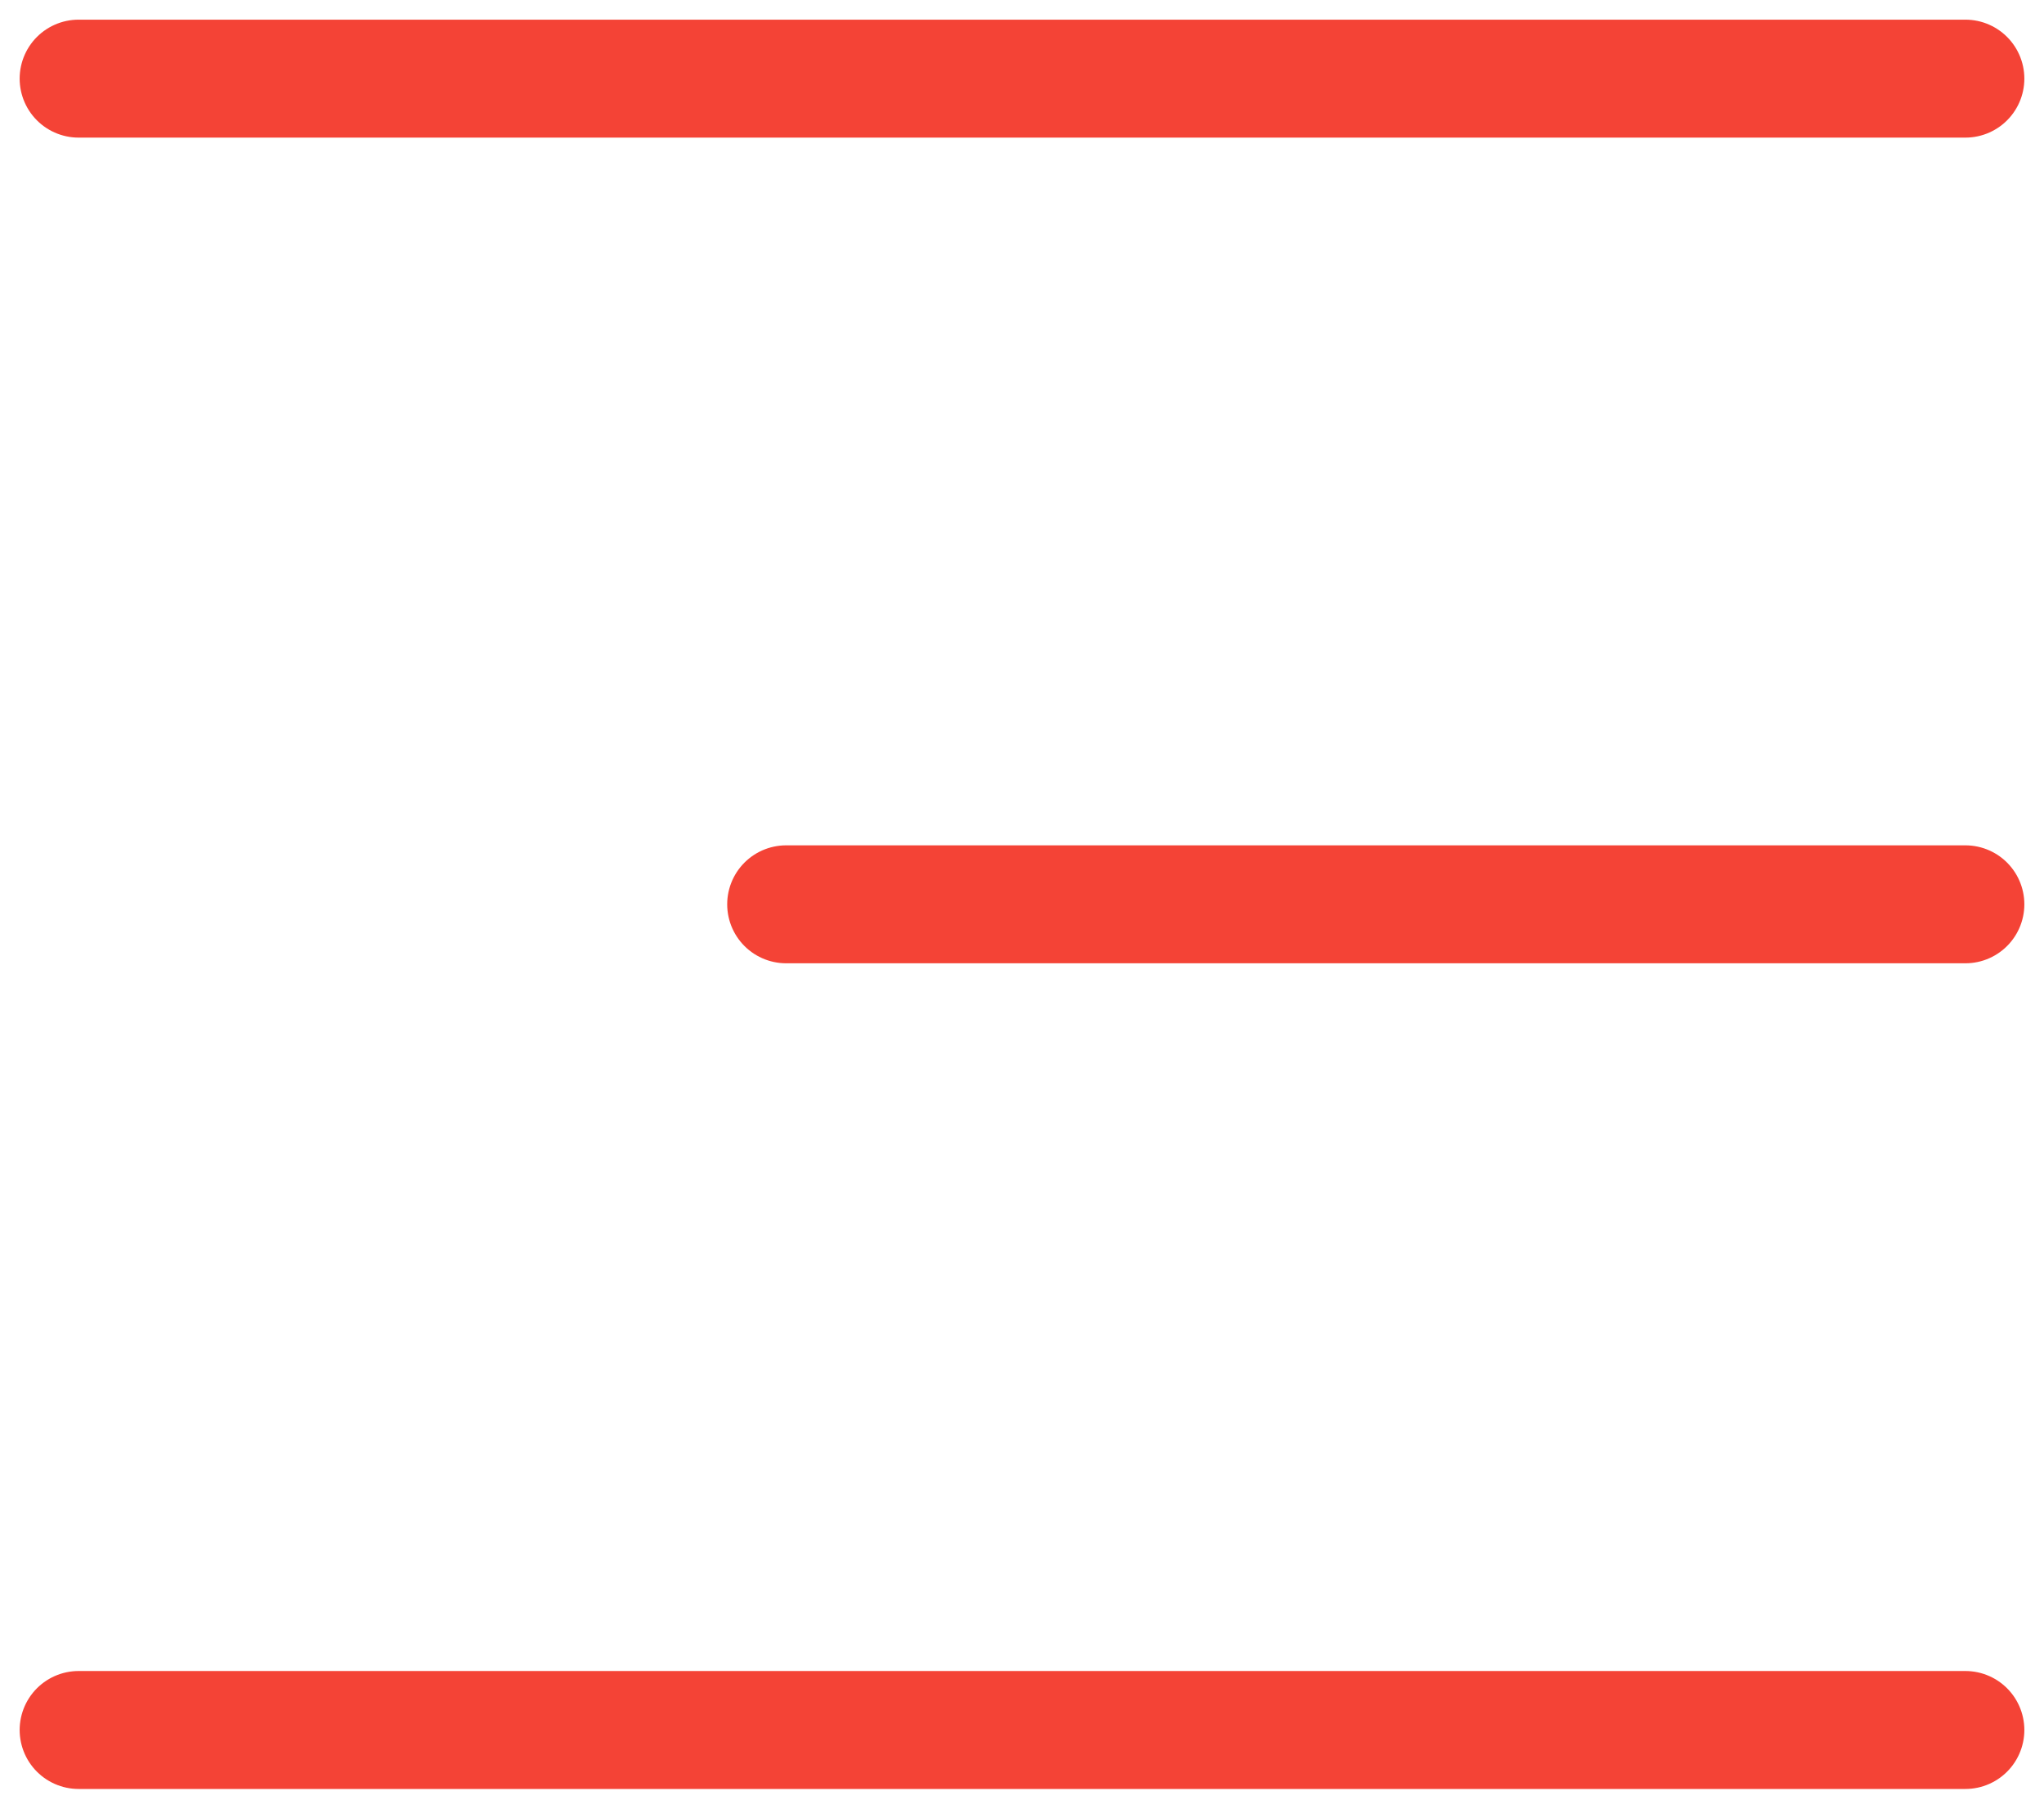
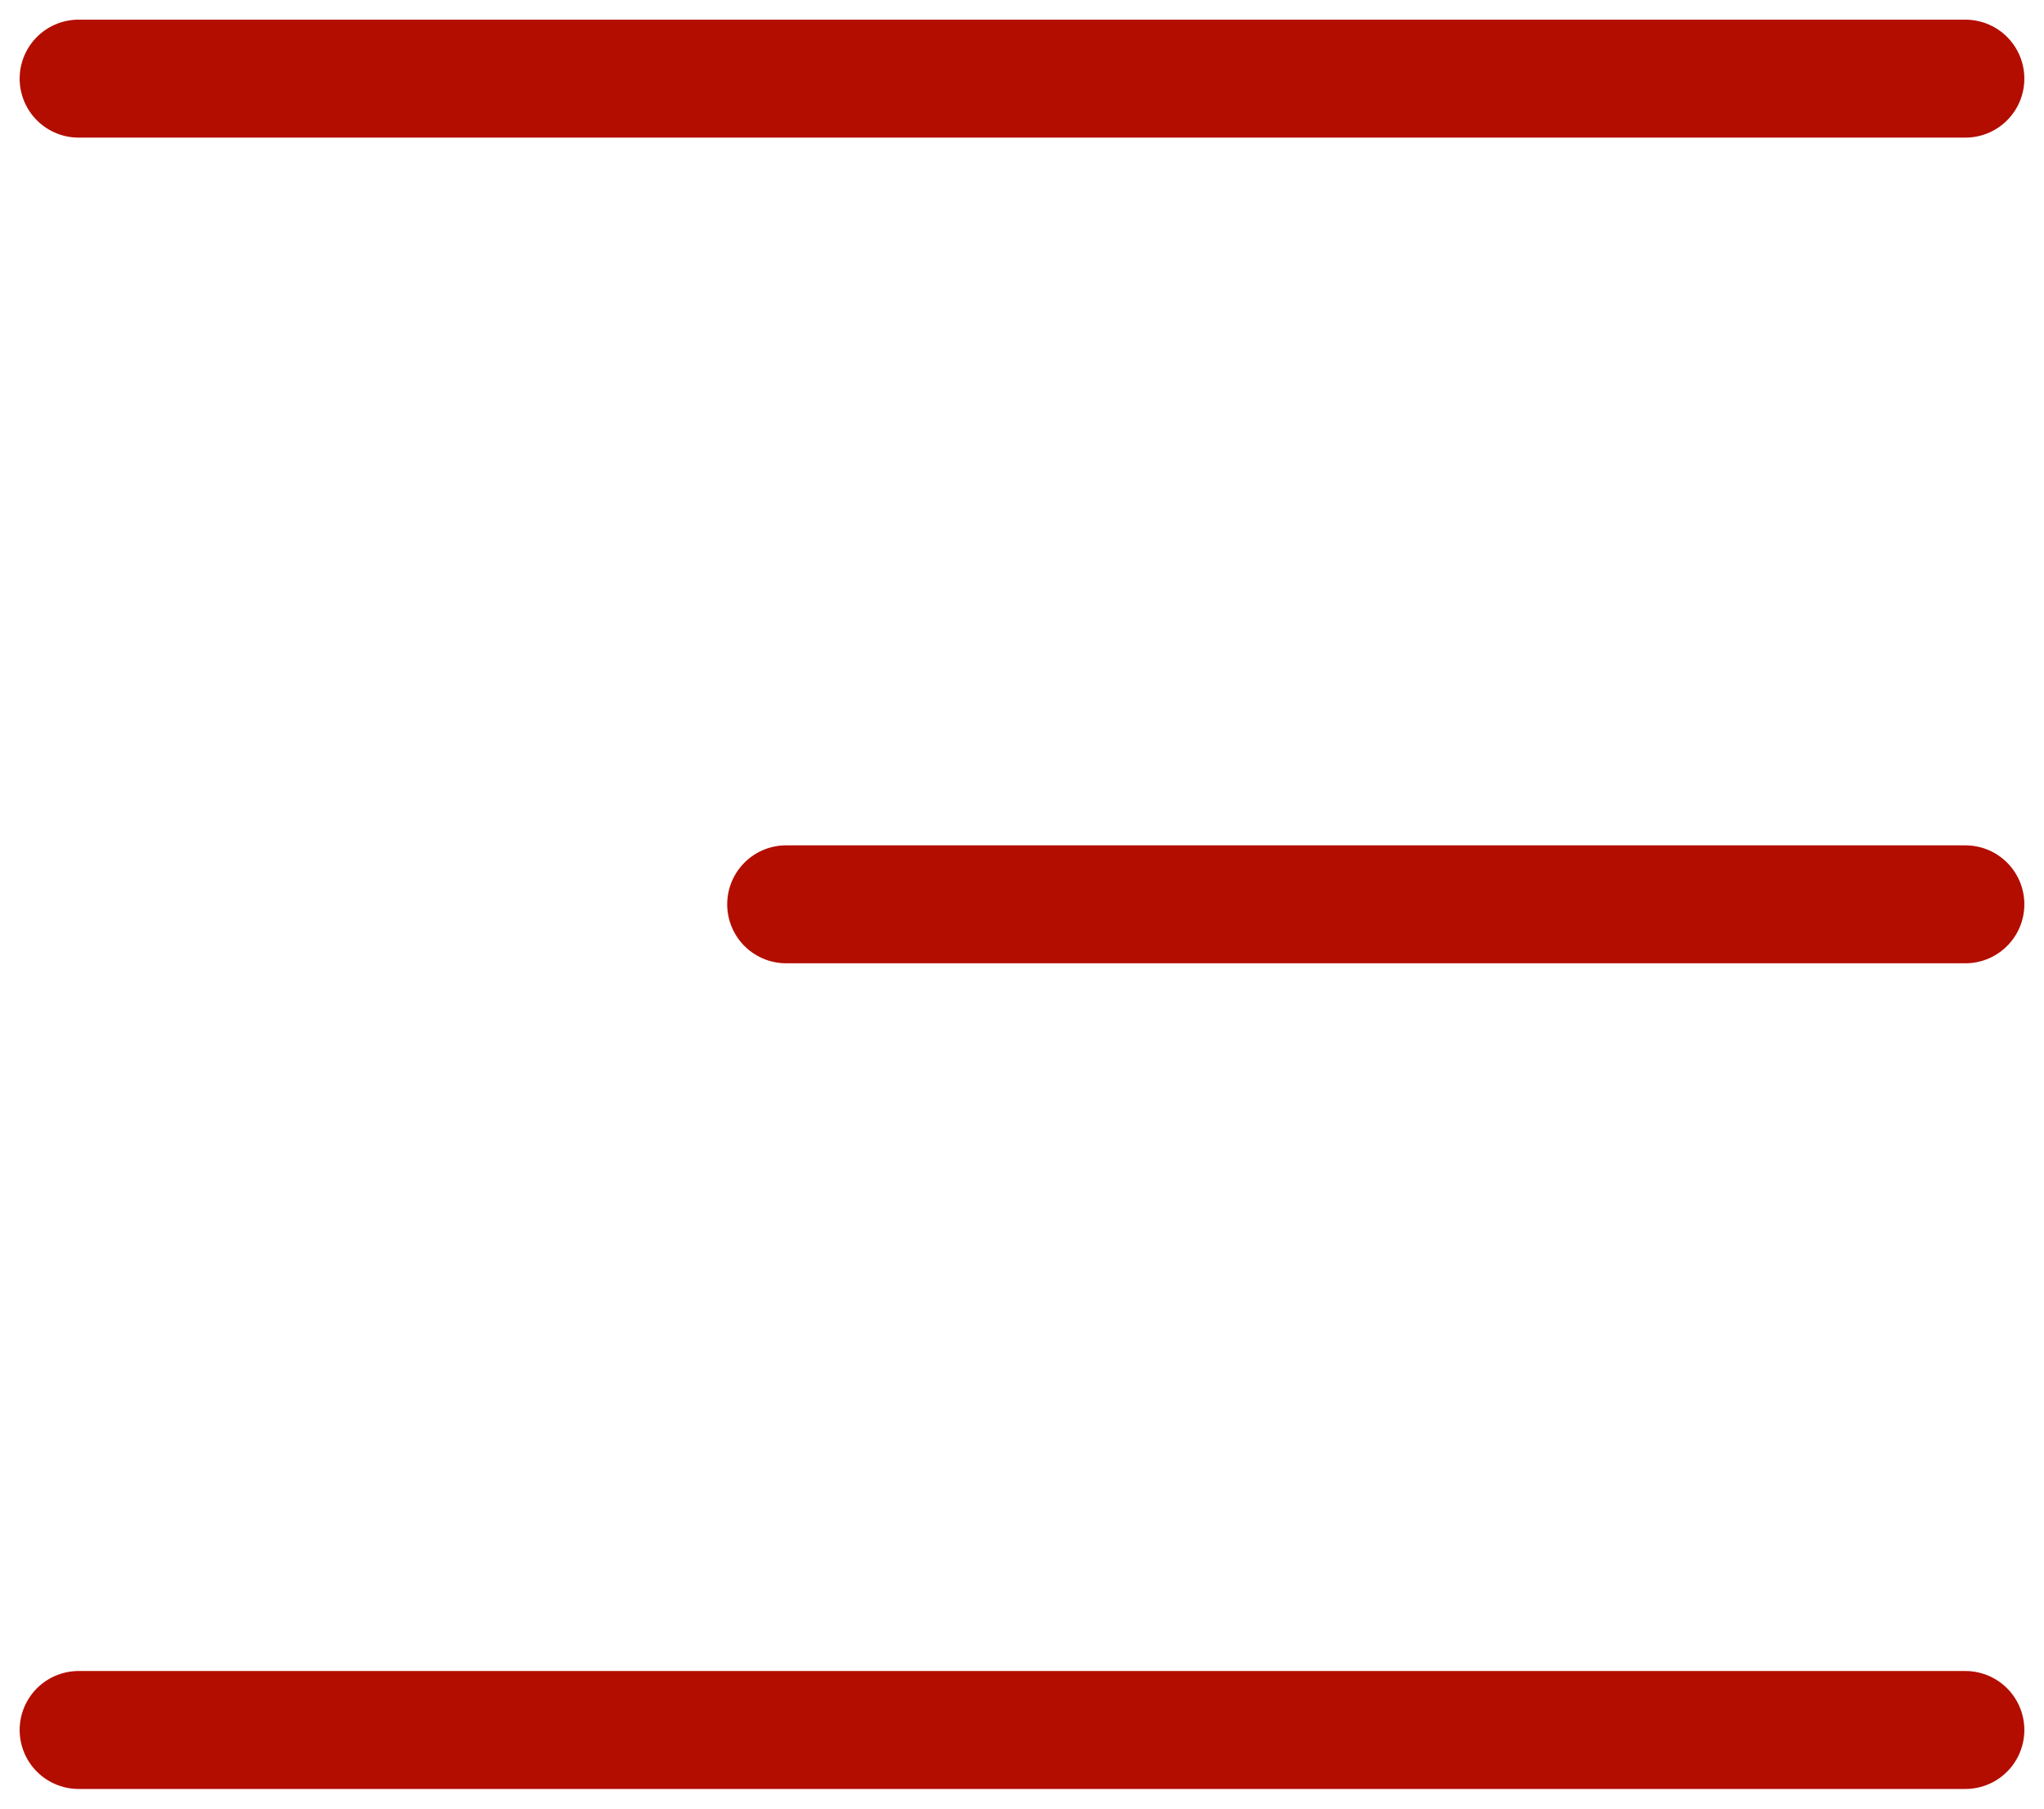
<svg xmlns="http://www.w3.org/2000/svg" width="26" height="23" viewBox="0 0 26 23" fill="none">
-   <path d="M25 11.5H10M25 1H1M25 22H1" stroke="#F44336" stroke-width="1.5" stroke-linecap="round" stroke-linejoin="round" />
+   <path d="M25 11.5H10M25 1H1M25 22H1" stroke="#b30d00" stroke-width="1.5" stroke-linecap="round" stroke-linejoin="round" />
</svg>
